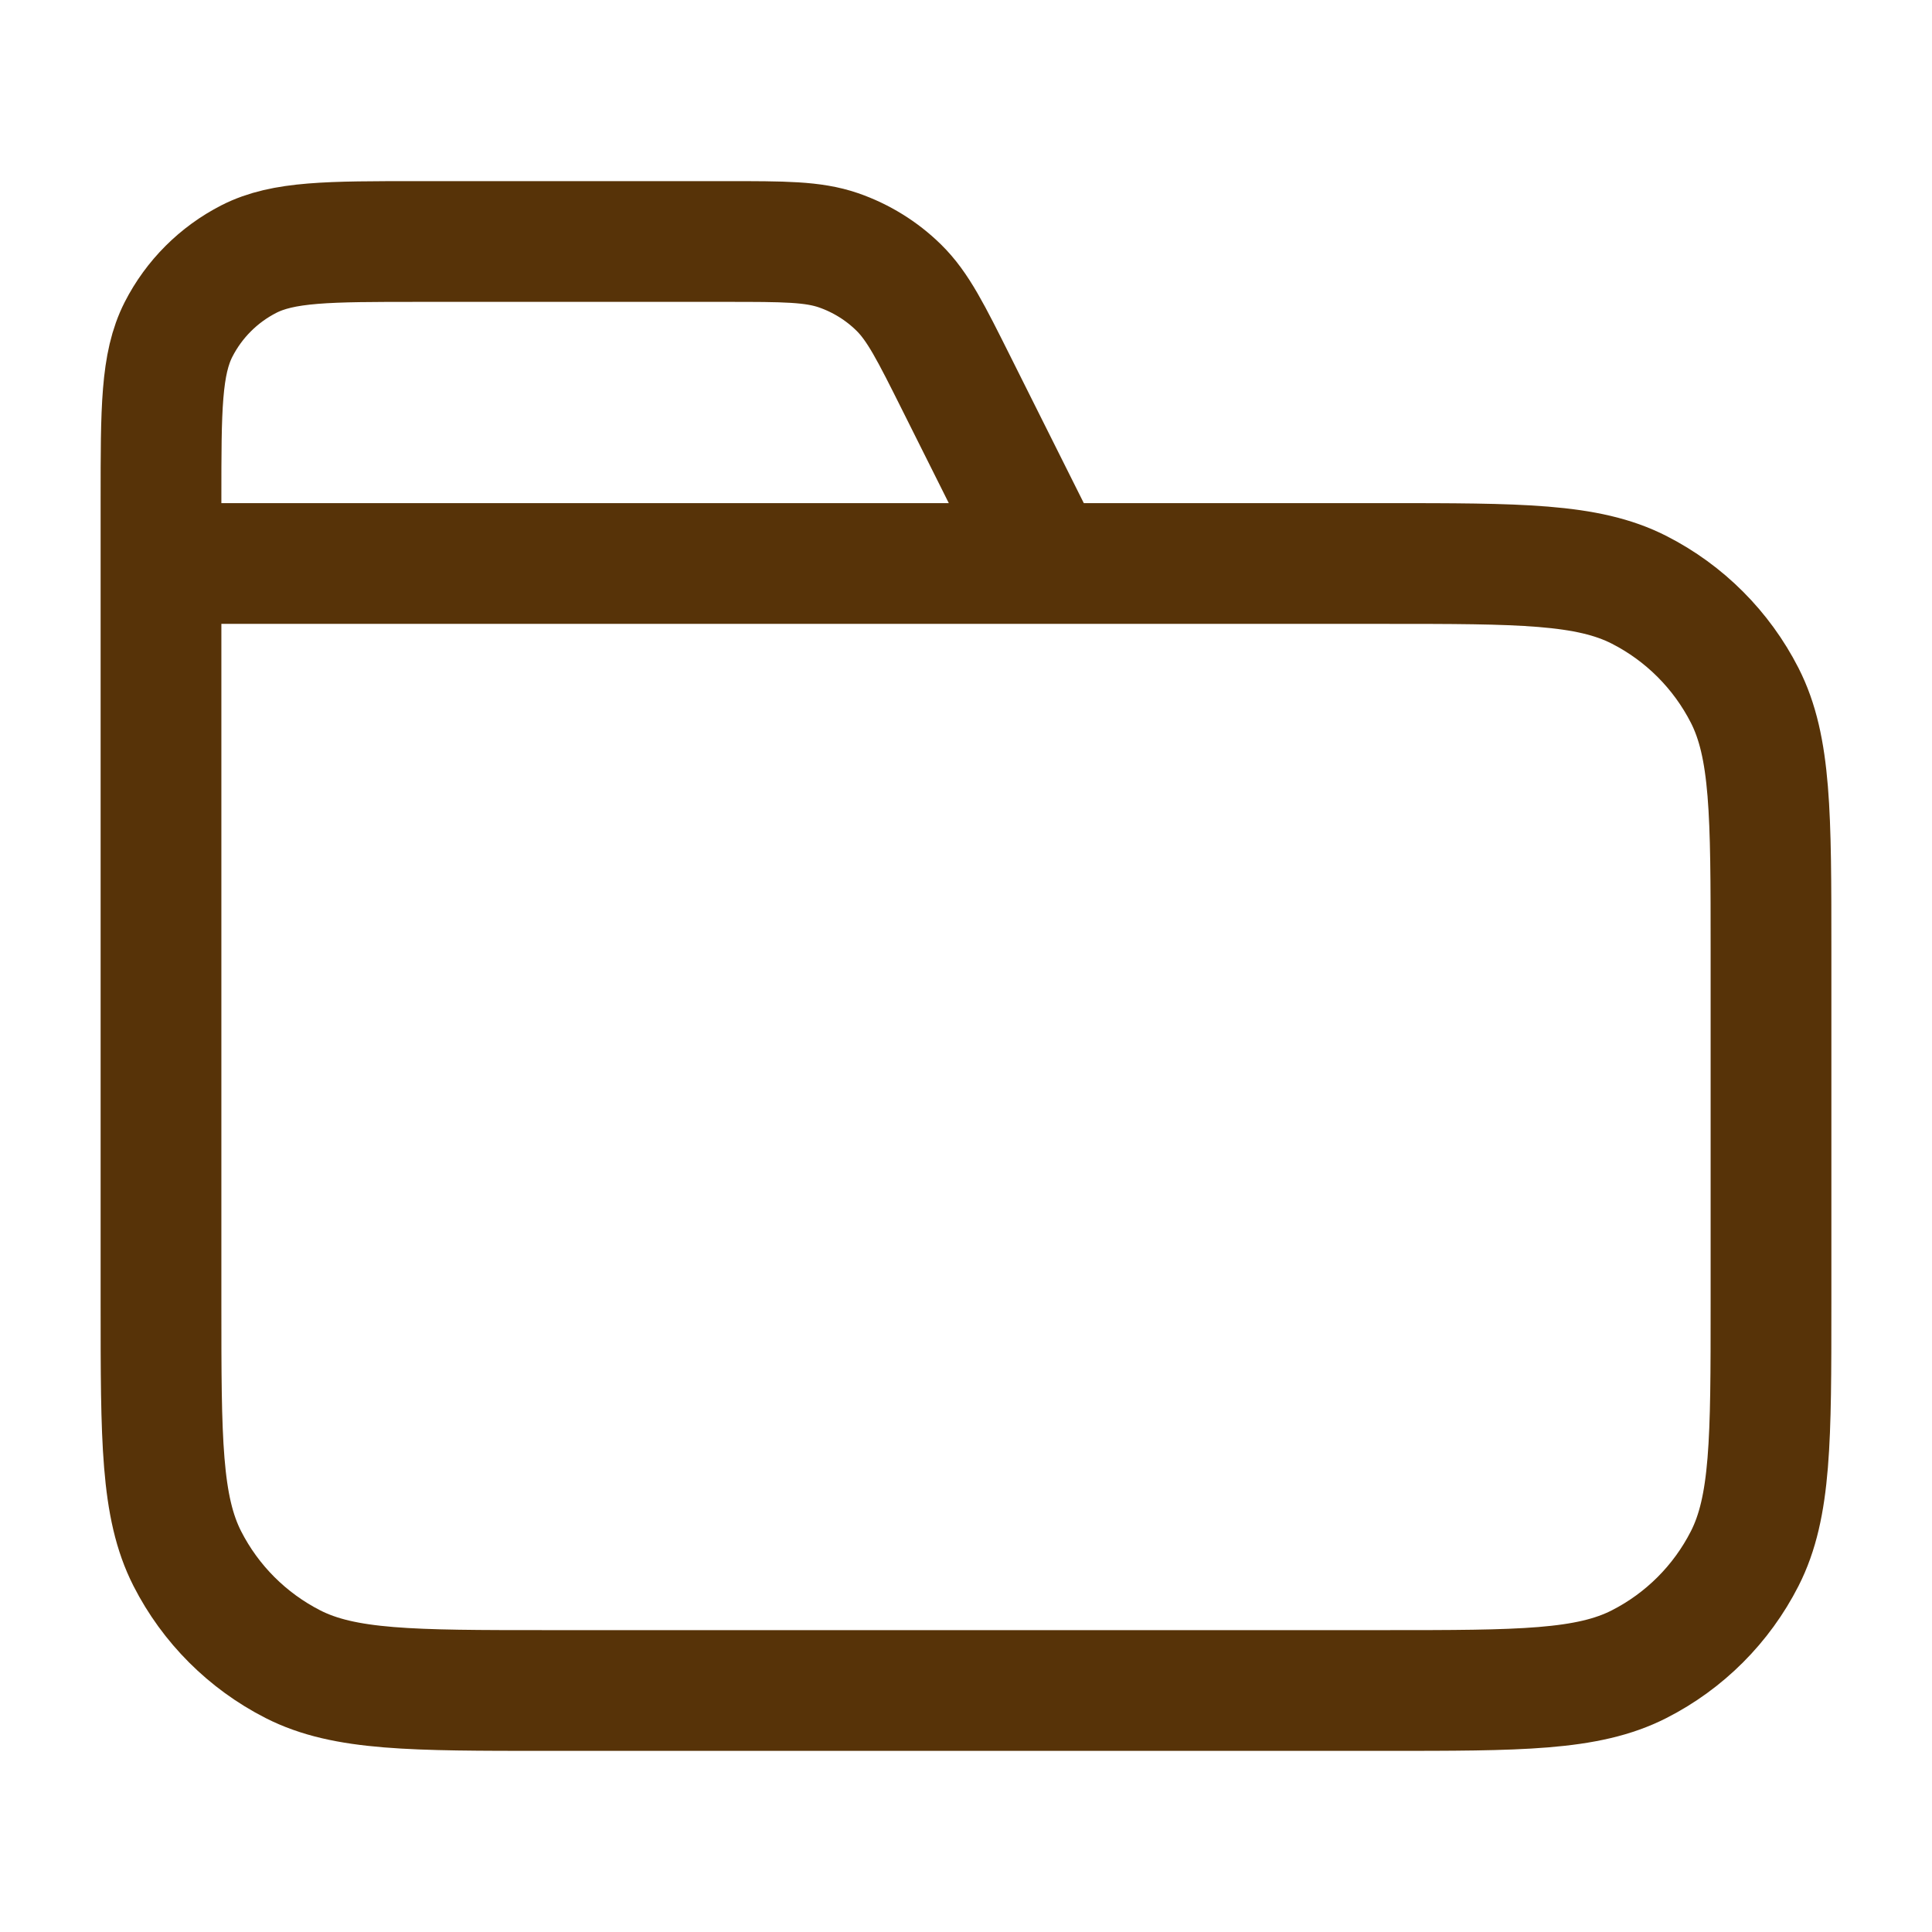
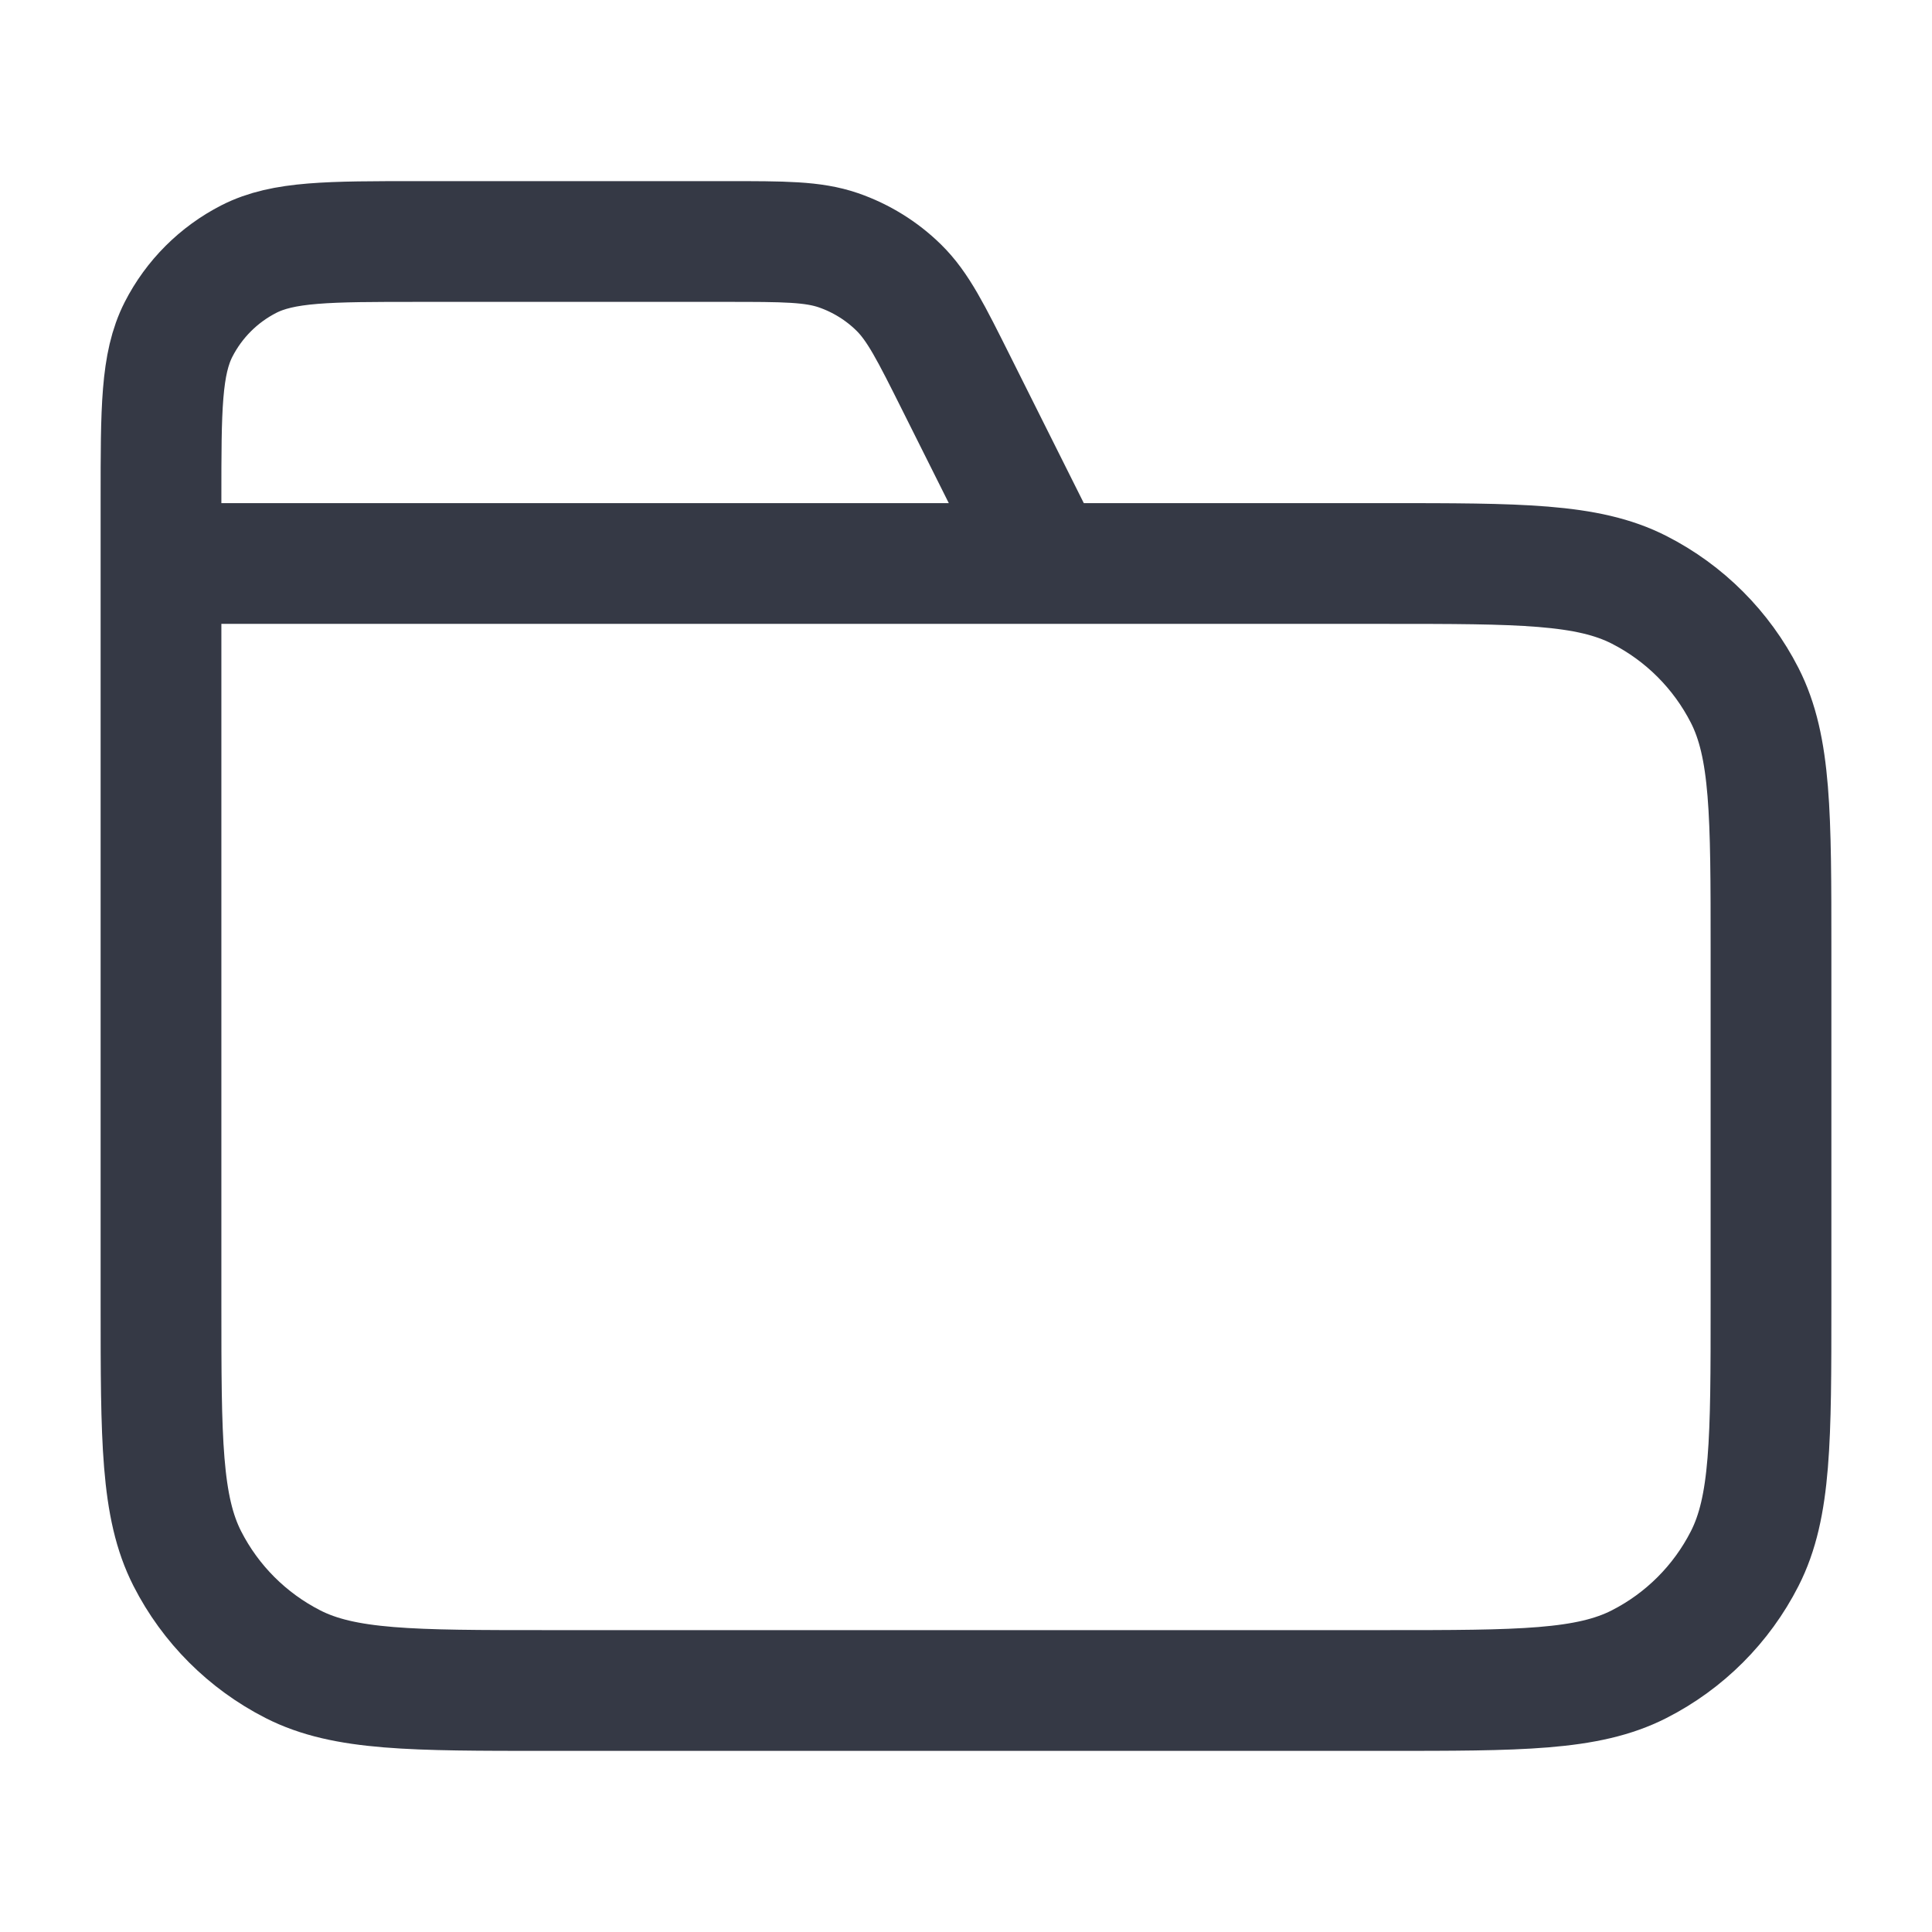
<svg xmlns="http://www.w3.org/2000/svg" width="24" height="24" viewBox="0 0 24 24" fill="none">
-   <path d="M13 7L11.884 4.769C11.563 4.127 11.403 3.806 11.163 3.571C10.952 3.364 10.696 3.206 10.416 3.109C10.099 3 9.74 3 9.022 3H5.2C4.08 3 3.52 3 3.092 3.218C2.716 3.41 2.41 3.716 2.218 4.092C2 4.52 2 5.08 2 6.2V7M2 7H17.2C18.88 7 19.72 7 20.362 7.327C20.927 7.615 21.385 8.074 21.673 8.638C22 9.28 22 10.12 22 11.8V16.2C22 17.88 22 18.72 21.673 19.362C21.385 19.927 20.927 20.385 20.362 20.673C19.72 21 18.88 21 17.2 21H6.8C5.12 21 4.28 21 3.638 20.673C3.074 20.385 2.615 19.927 2.327 19.362C2 18.72 2 17.88 2 16.2V7Z" stroke="#573308" stroke-width="1.5" stroke-linecap="round" stroke-linejoin="round" />
+   <path d="M13 7L11.884 4.769C11.563 4.127 11.403 3.806 11.163 3.571C10.952 3.364 10.696 3.206 10.416 3.109C10.099 3 9.74 3 9.022 3H5.2C4.08 3 3.52 3 3.092 3.218C2.716 3.41 2.41 3.716 2.218 4.092C2 4.52 2 5.08 2 6.2V7M2 7H17.2C18.88 7 19.72 7 20.362 7.327C20.927 7.615 21.385 8.074 21.673 8.638C22 9.28 22 10.12 22 11.8V16.2C22 17.88 22 18.72 21.673 19.362C21.385 19.927 20.927 20.385 20.362 20.673C19.72 21 18.88 21 17.2 21H6.8C5.12 21 4.28 21 3.638 20.673C3.074 20.385 2.615 19.927 2.327 19.362C2 18.72 2 17.88 2 16.2V7Z" stroke="#353945" stroke-width="1.5" stroke-linecap="round" stroke-linejoin="round" />
</svg>
